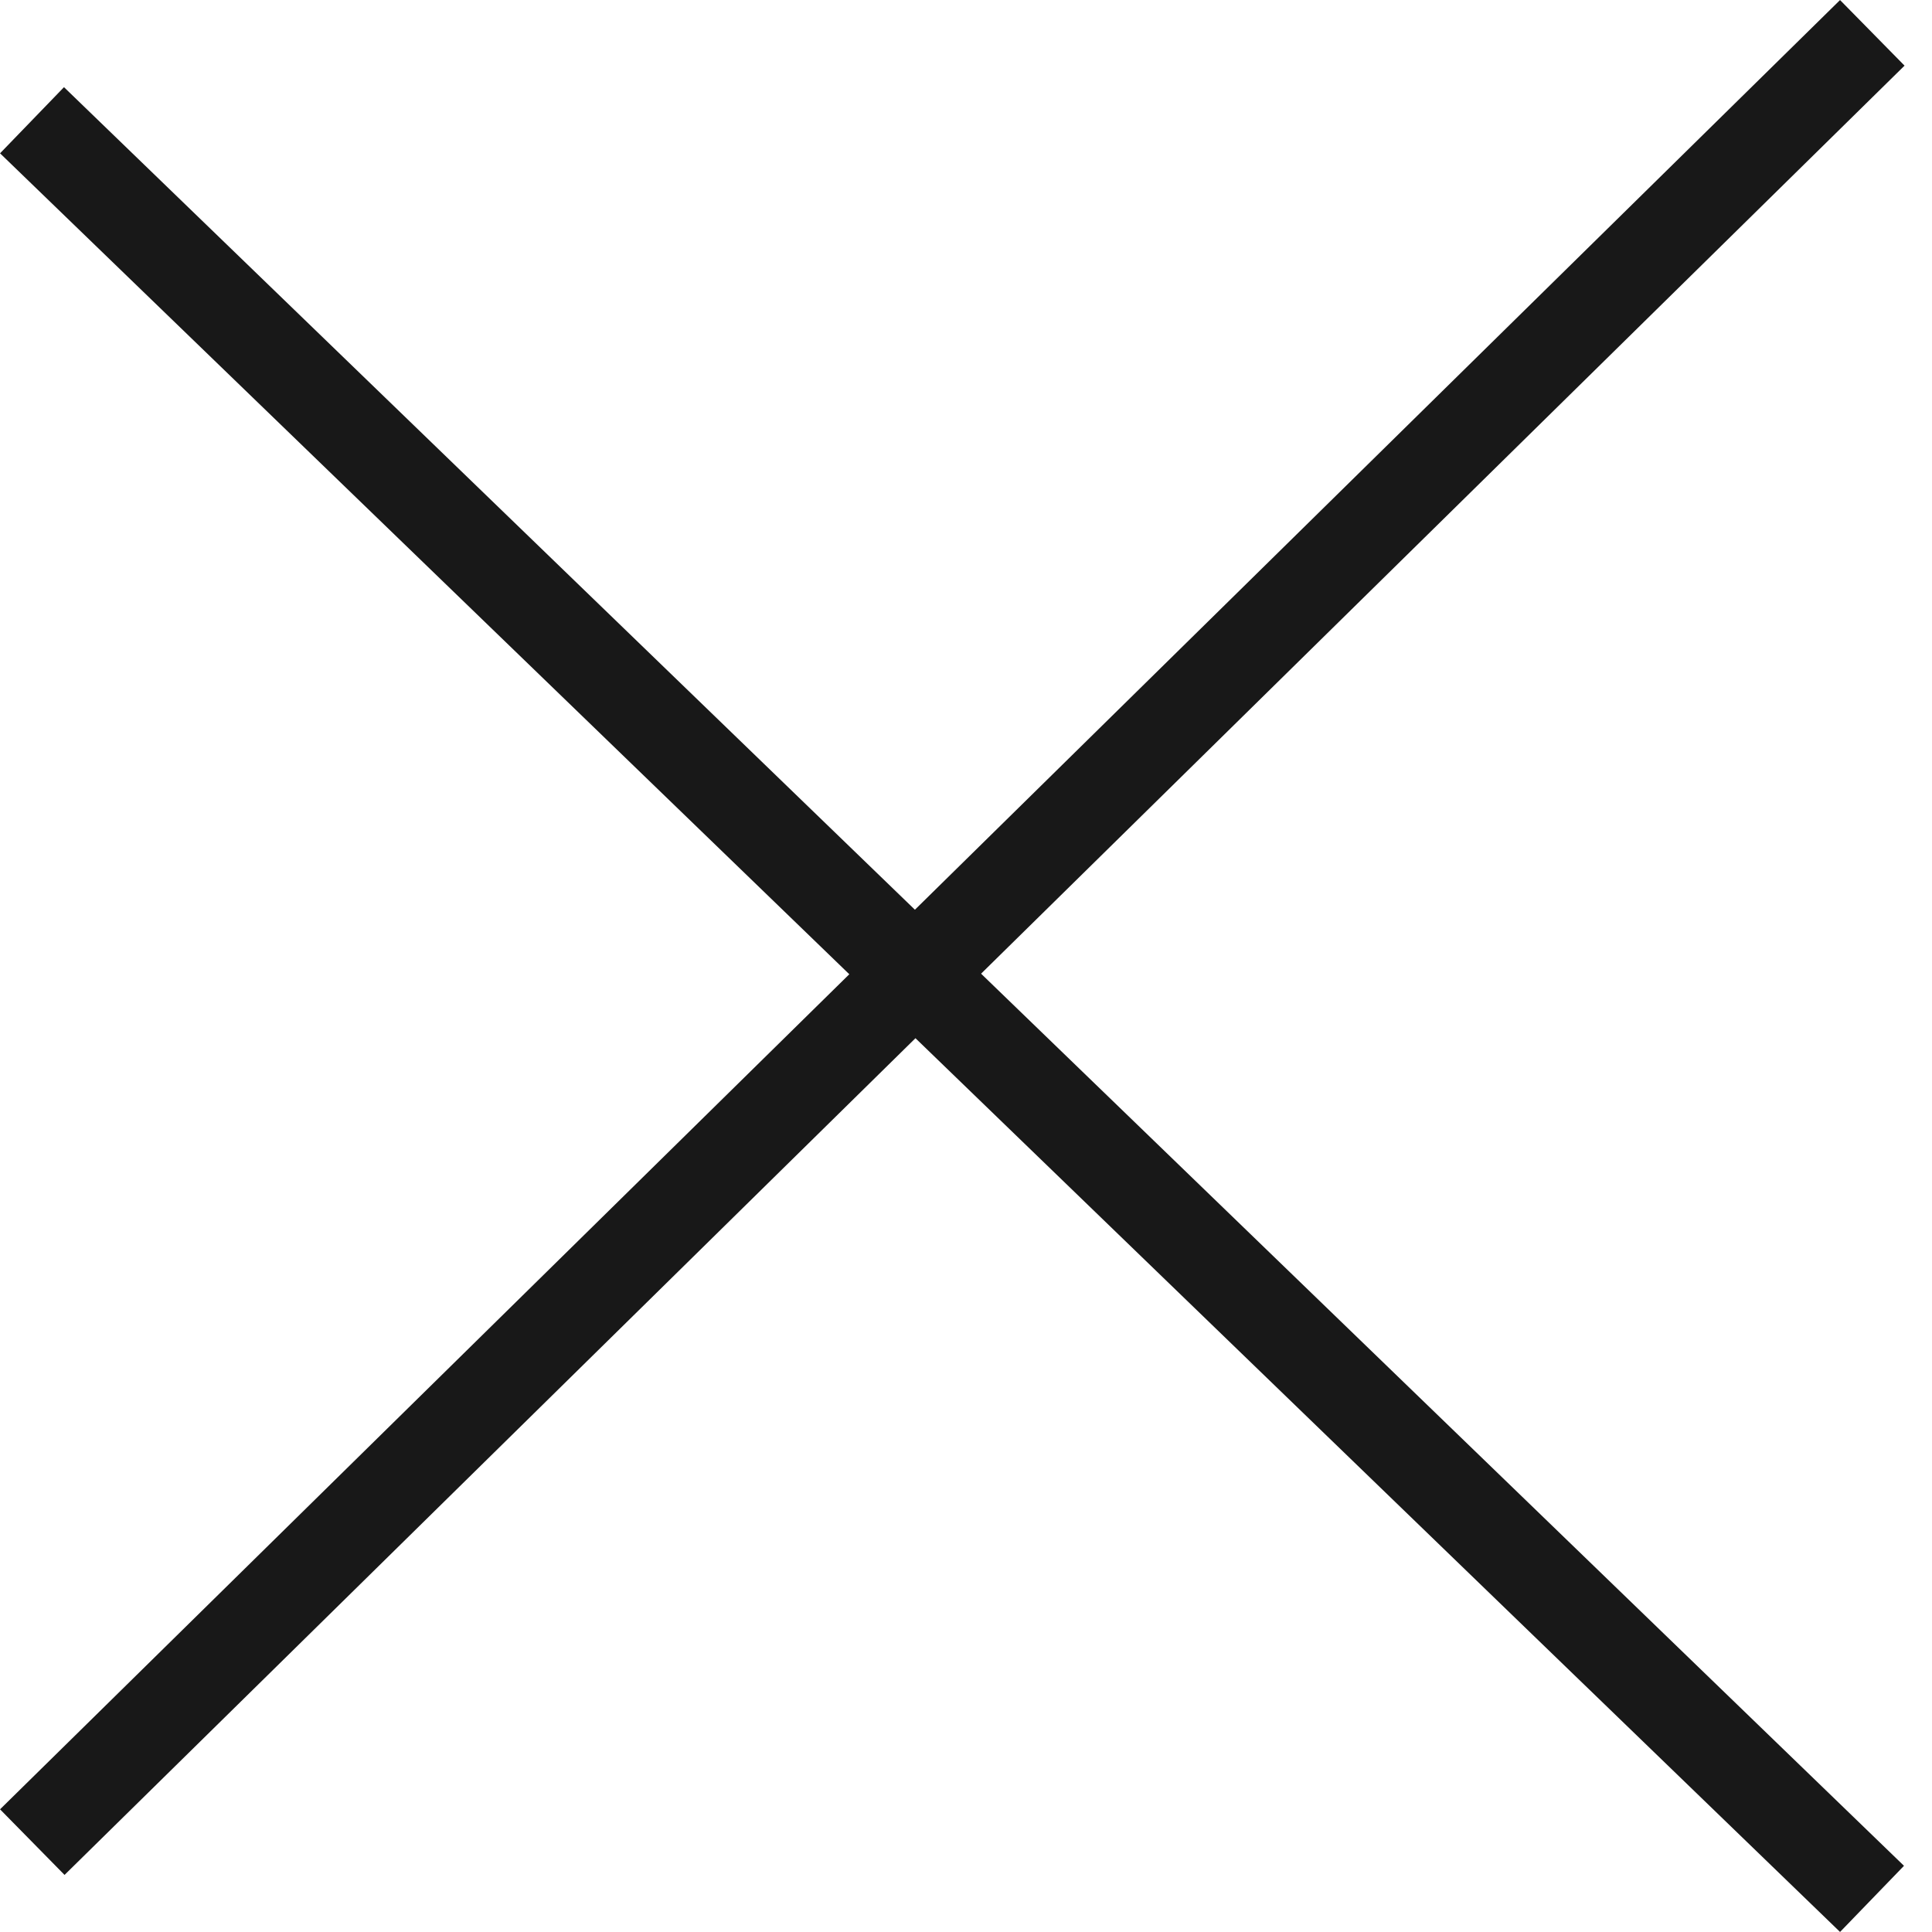
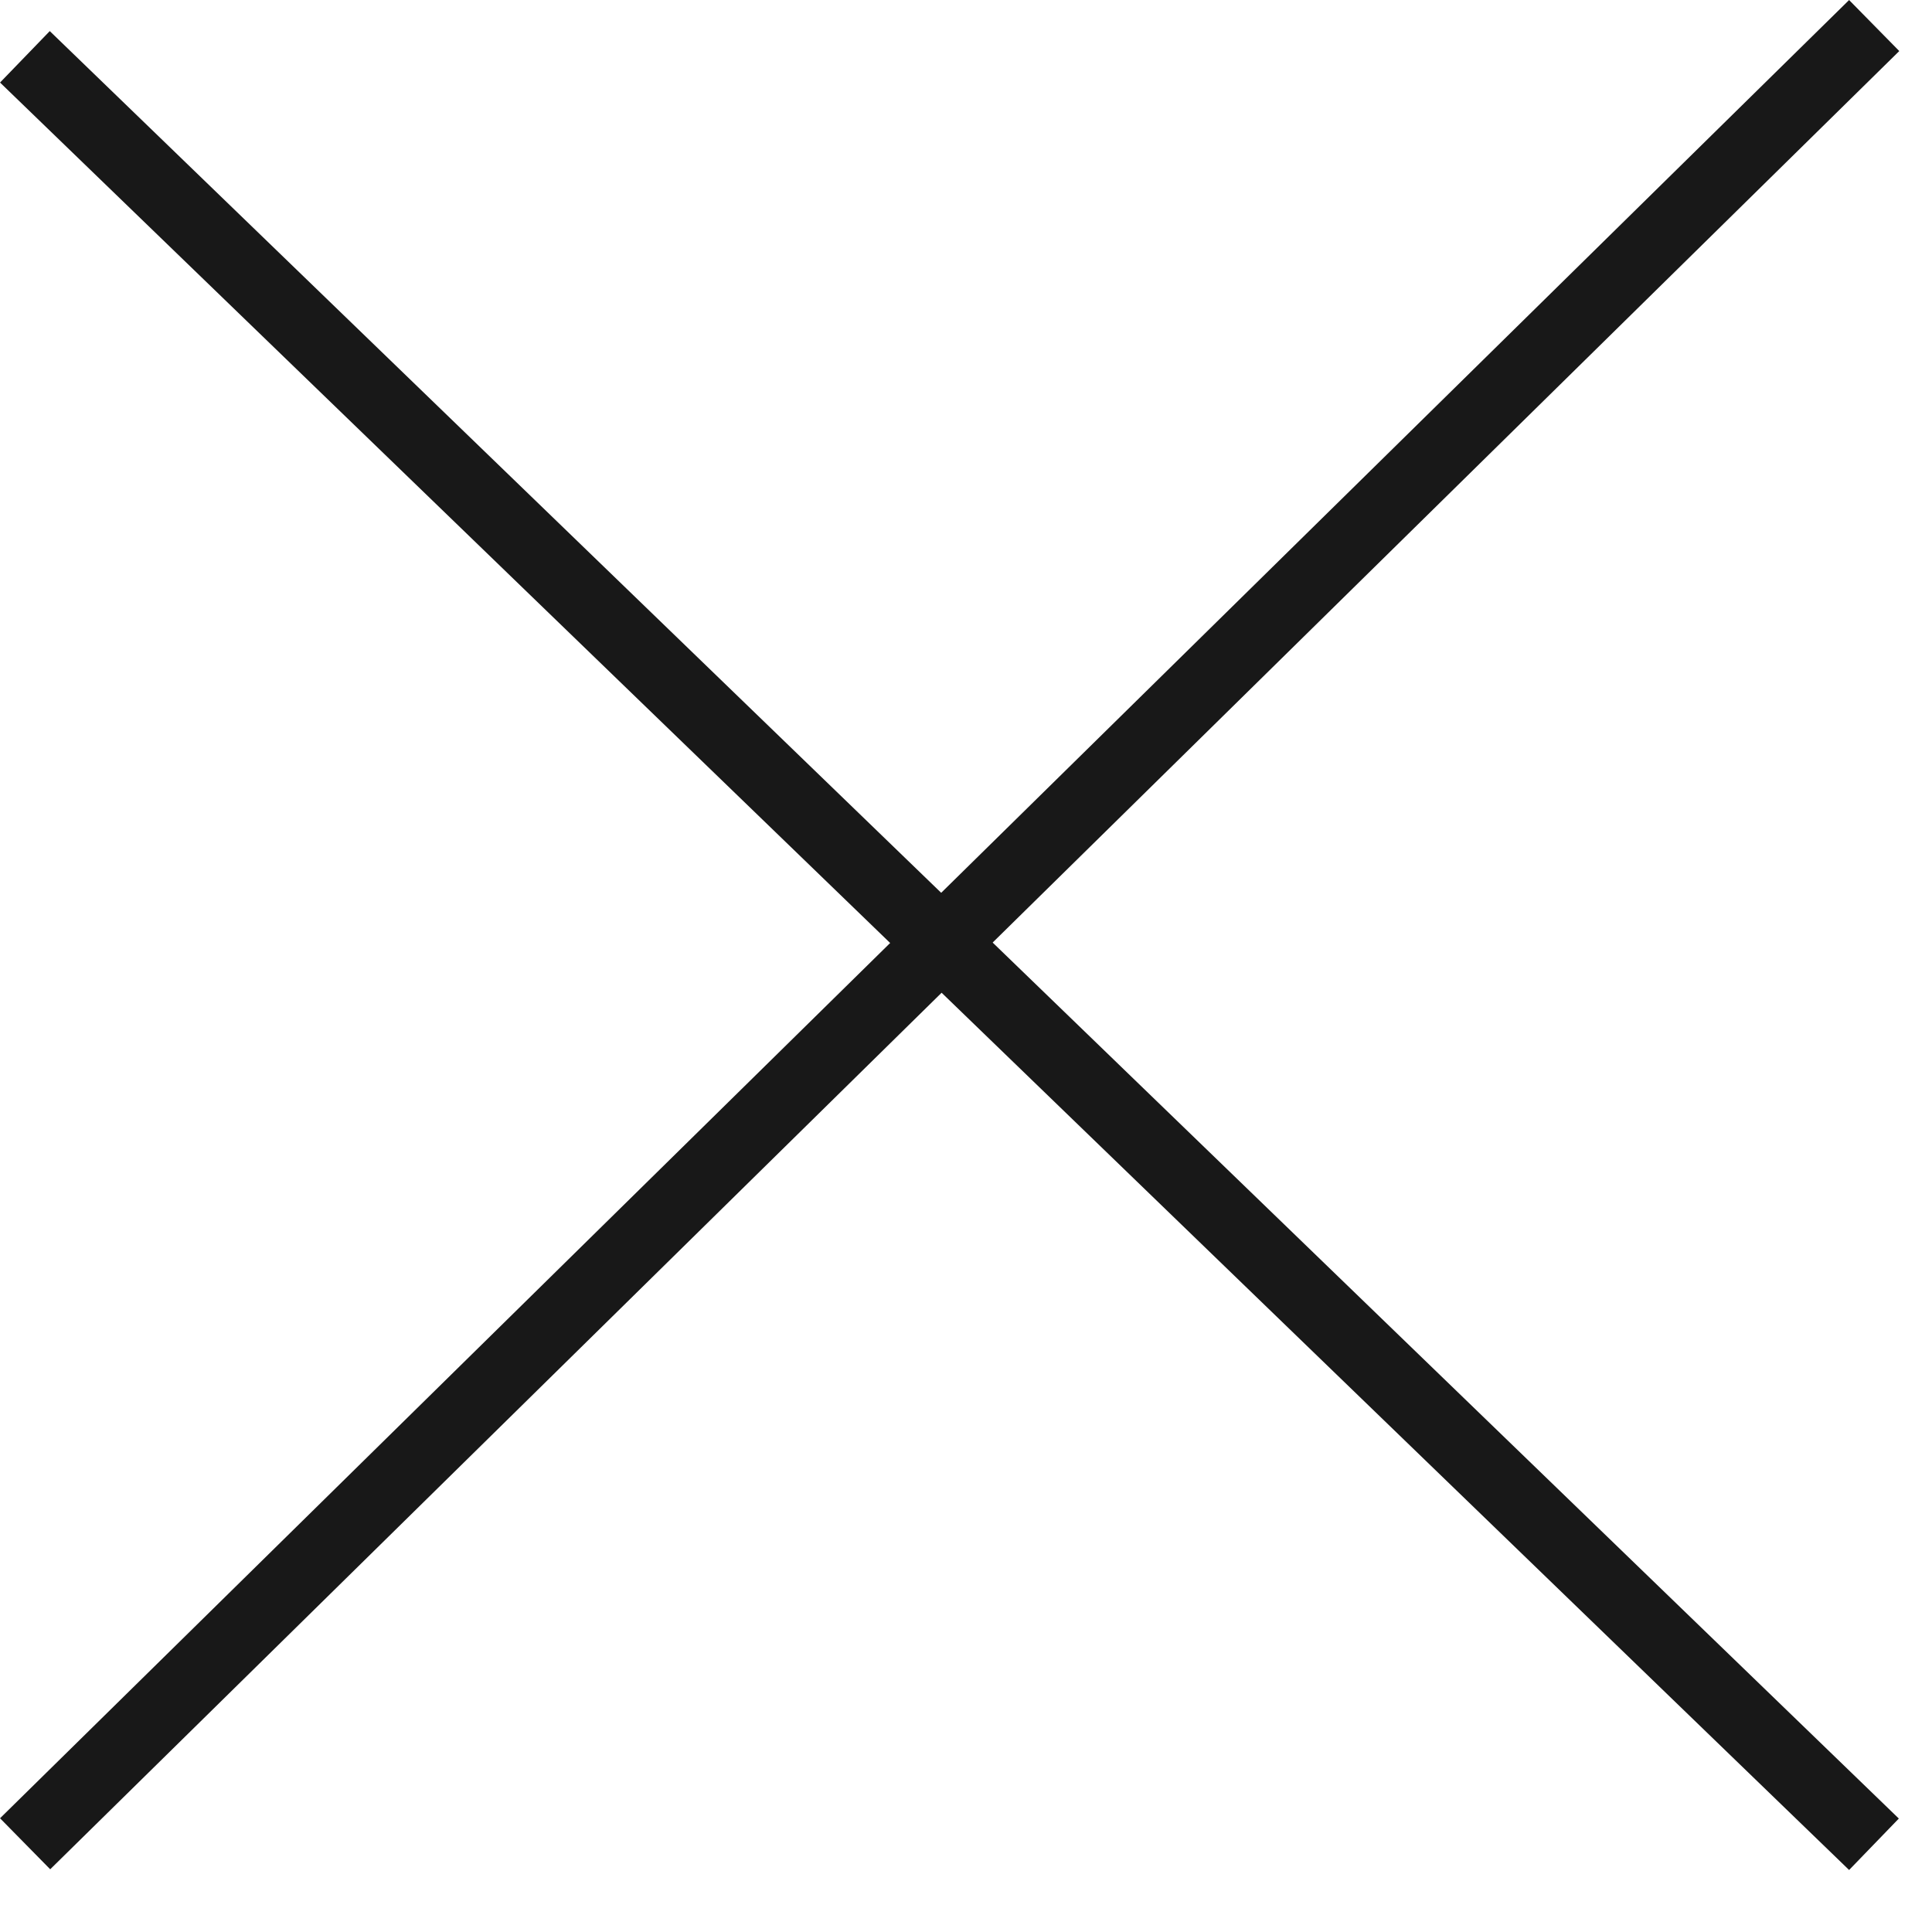
- <svg xmlns="http://www.w3.org/2000/svg" width="21" height="21" viewBox="0 0 21 21" fill="none">
-   <line x1="0.348" y1="1.307" x2="20.348" y2="20.64" stroke="#181818" />
-   <line x1="20.351" y1="0.357" x2="0.351" y2="20.023" stroke="#181818" />
+ <svg xmlns="http://www.w3.org/2000/svg" width="27" height="27" viewBox="0 0 27 27" fill="none">
+   <line x1="0.348" y1="0.794" x2="26.189" y2="25.774" stroke="#181818" />
+   <line x1="26.192" y1="0.357" x2="0.351" y2="25.767" stroke="#181818" />
</svg>
